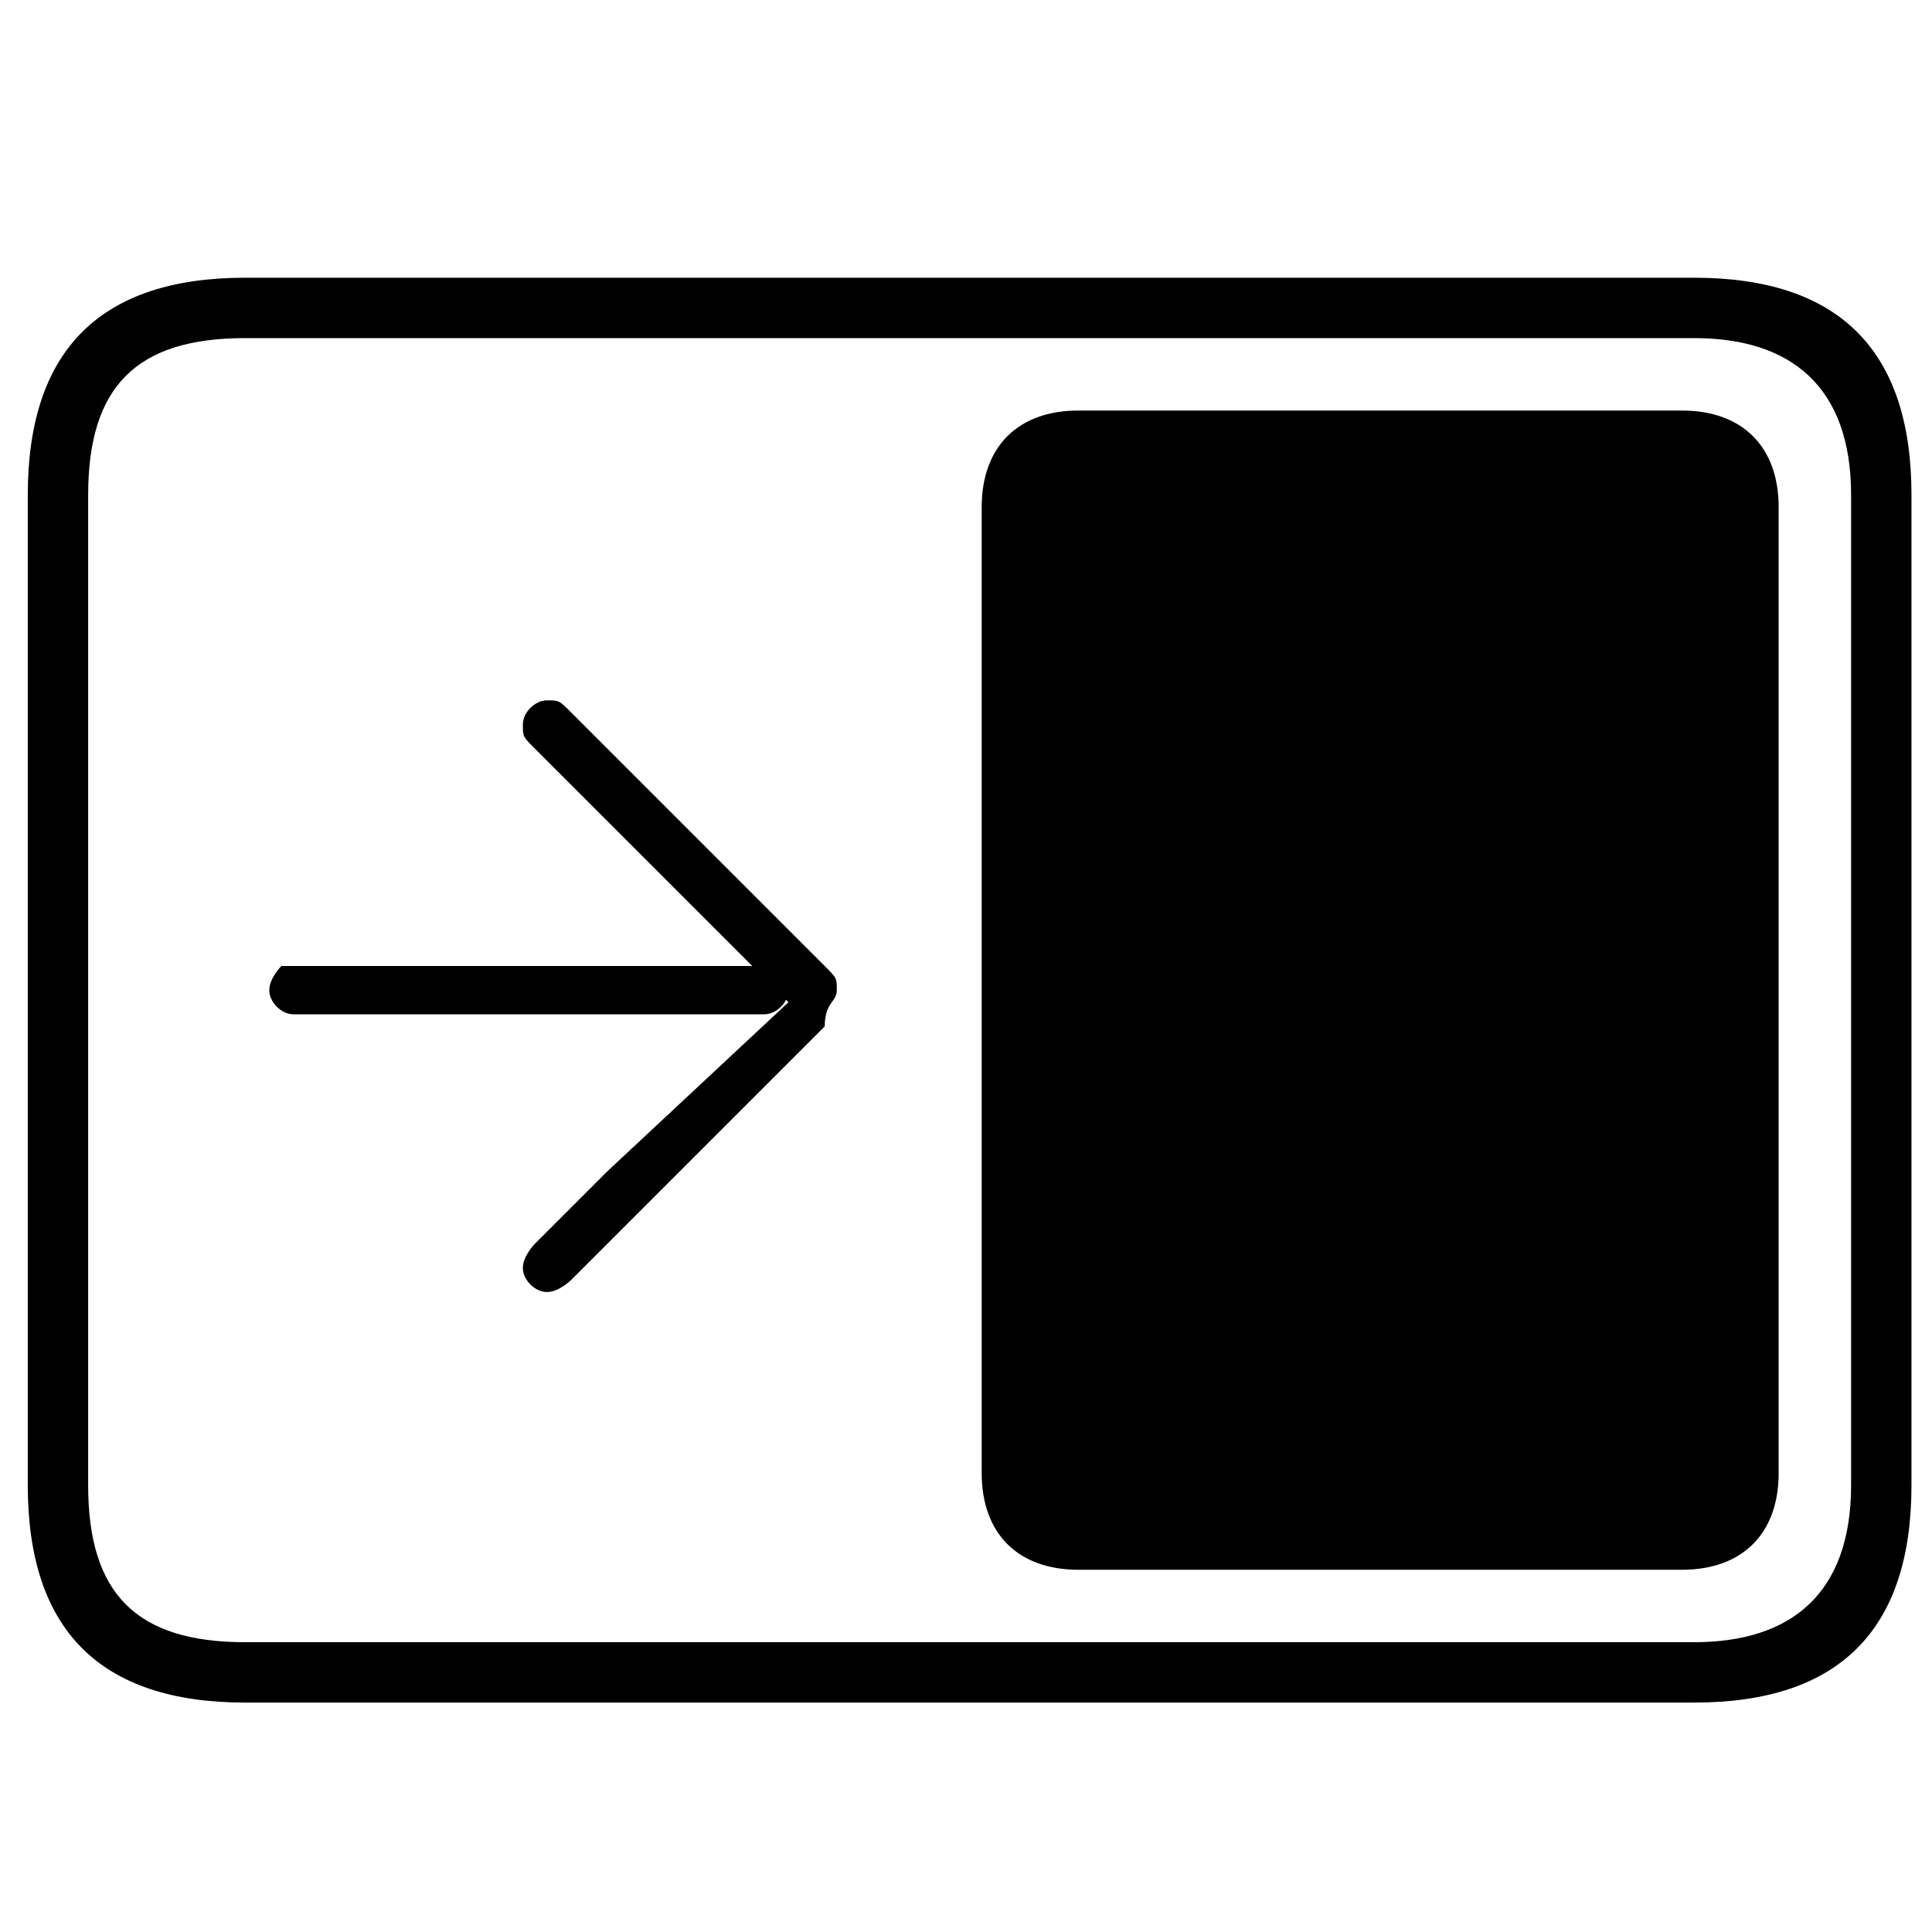
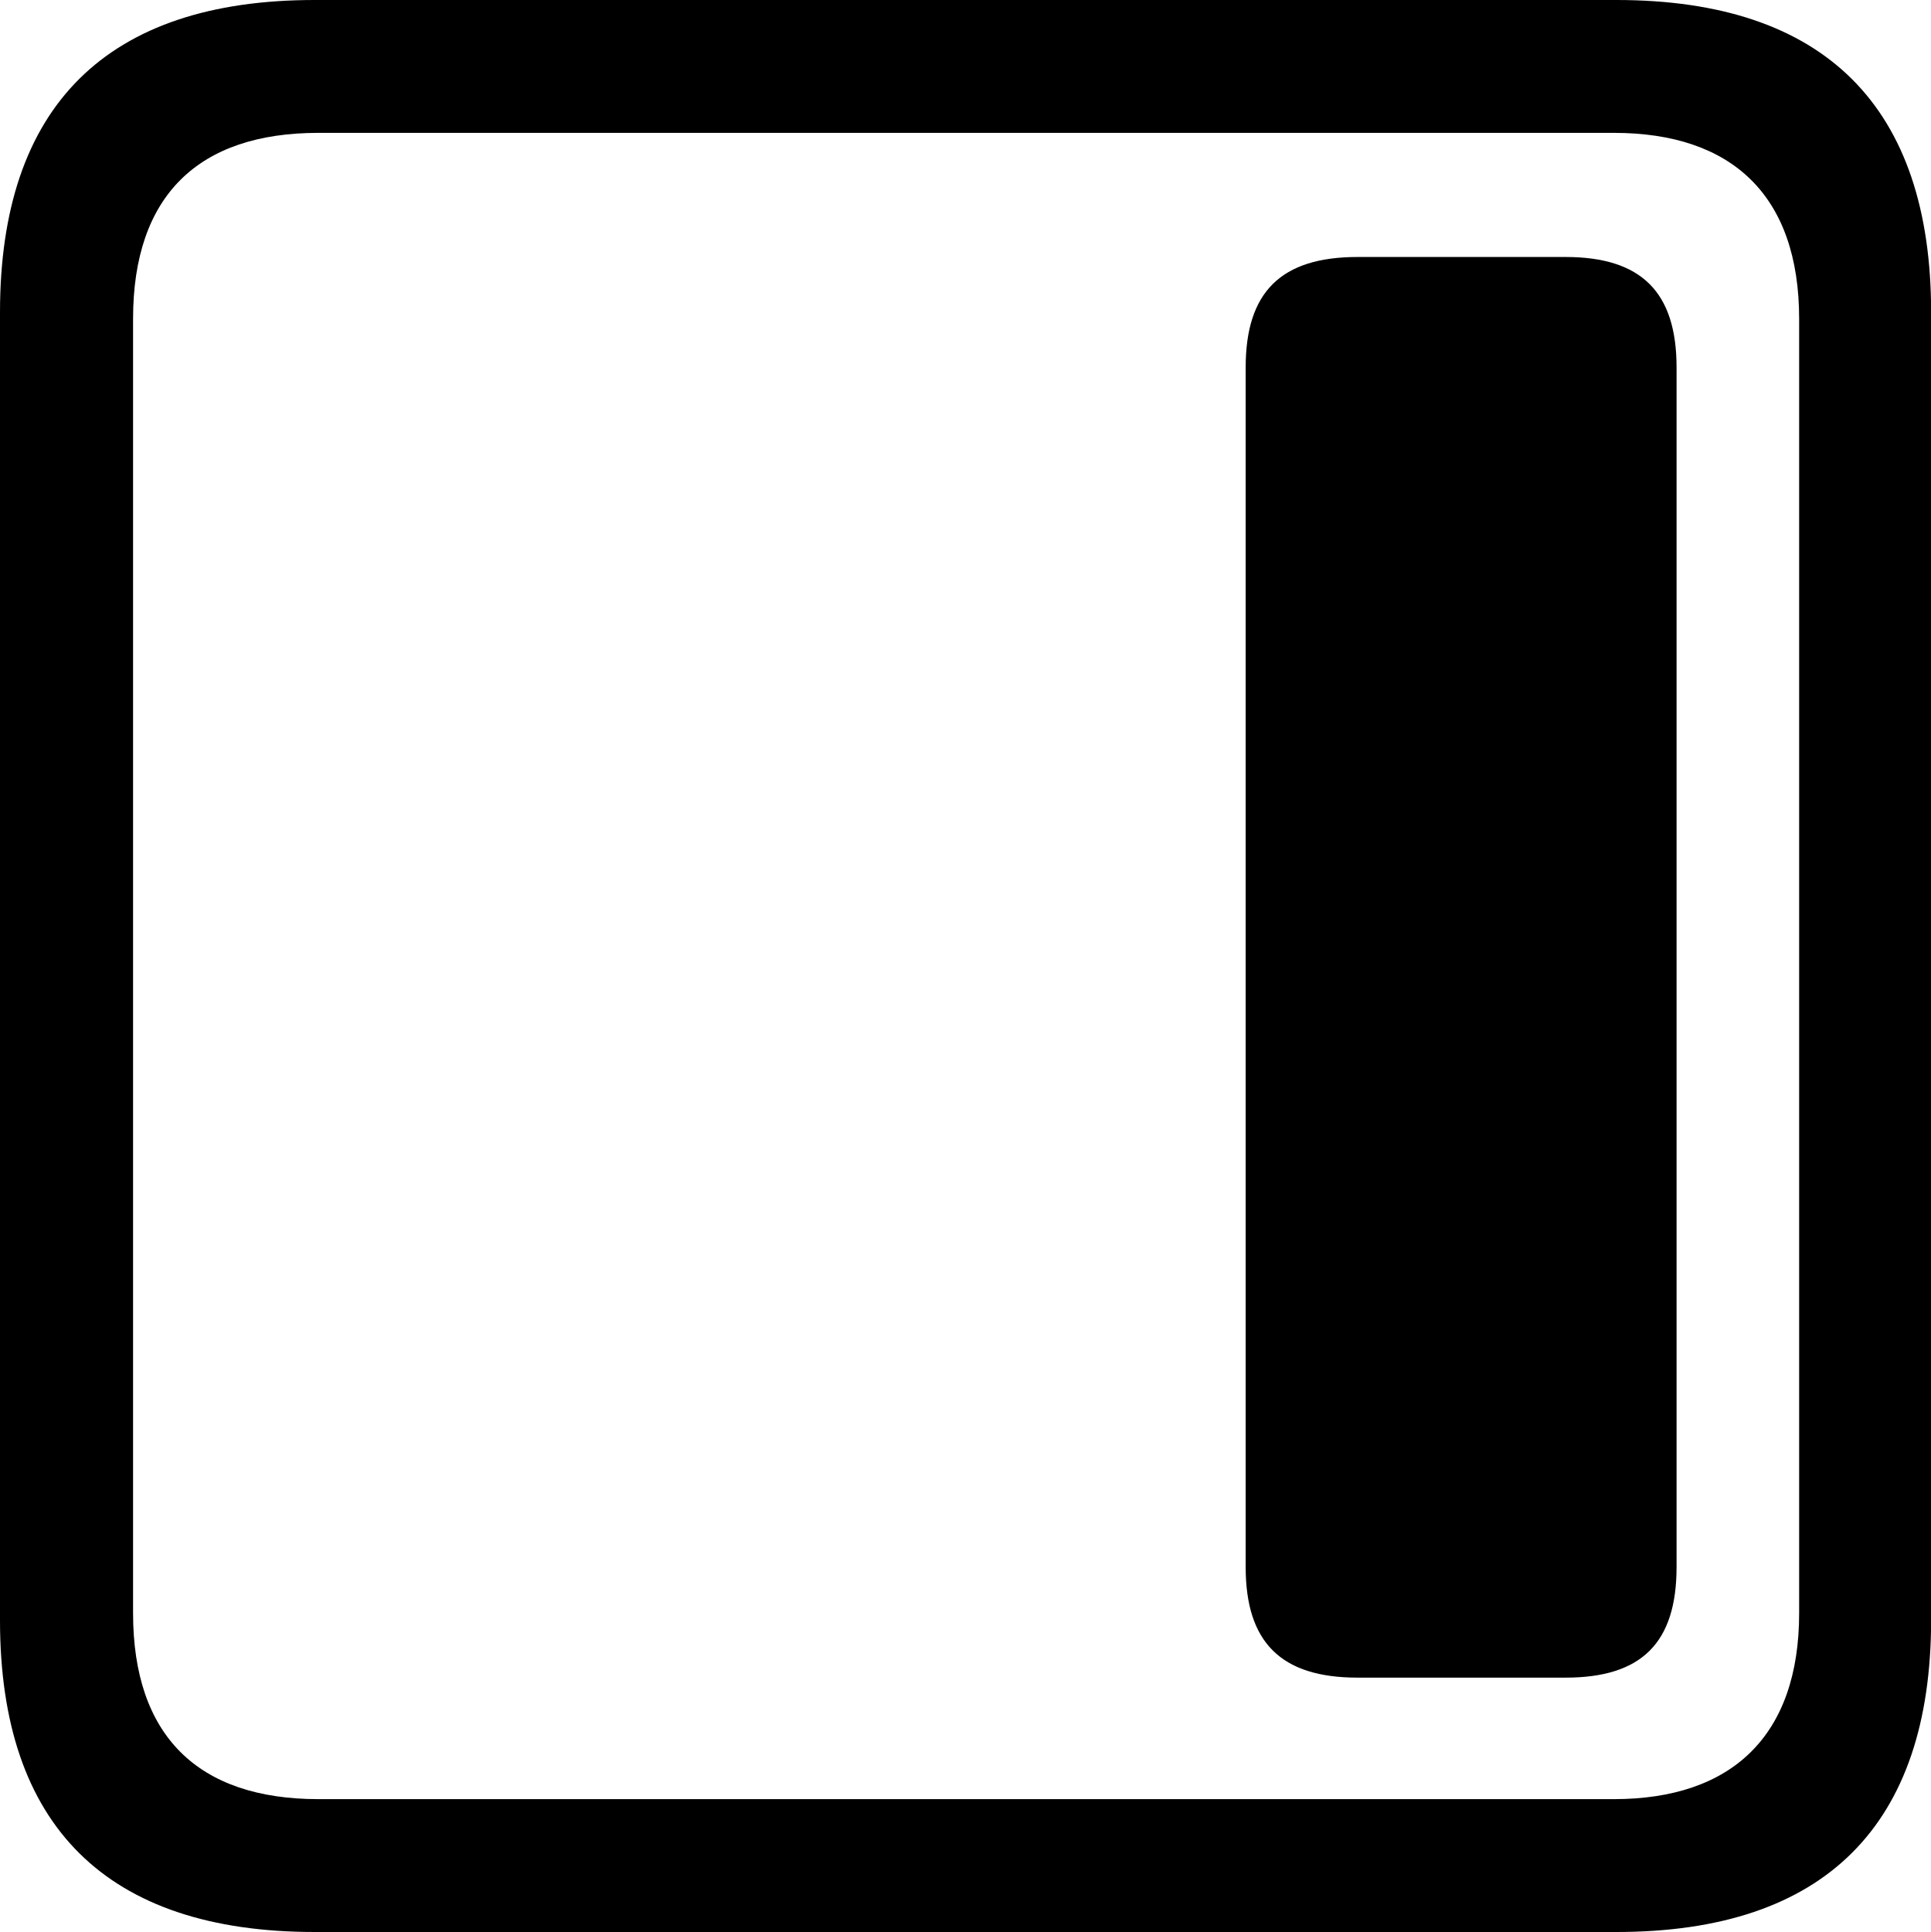
- <svg xmlns="http://www.w3.org/2000/svg" version="1.1" id="Layer_1" x="0px" y="0px" viewBox="0 0 16 16" style="enable-background:new 0 0 16 16;" xml:space="preserve">
-   <g id="Thin-M" transform="matrix(1 0 0 1 787.33 1126)">
-     <path d="M-773.4-1113c0.5,0,0.8-0.3,0.8-0.8v-8c0-0.5-0.3-0.8-0.8-0.8h-5c-0.5,0-0.8,0.3-0.8,0.8v8c0,0.5,0.3,0.8,0.8,0.8H-773.4z    M-780.4-1117.8c0-0.1,0-0.1-0.1-0.2l-2.1-2.1c-0.1-0.1-0.1-0.1-0.2-0.1c-0.1,0-0.2,0.1-0.2,0.2c0,0.1,0,0.1,0.1,0.2l0.6,0.6   l1.5,1.5l-1.5,1.4l-0.6,0.6c0,0-0.1,0.1-0.1,0.2c0,0.1,0.1,0.2,0.2,0.2c0.1,0,0.2-0.1,0.2-0.1l2.1-2.1   C-780.5-1117.7-780.4-1117.7-780.4-1117.8z M-785.1-1117.8c0,0.1,0.1,0.2,0.2,0.2h2.3l1.6,0c0.1,0,0.2-0.1,0.2-0.2   c0-0.1-0.1-0.2-0.2-0.2l-1.6,0h-2.4C-785-1118-785.1-1117.9-785.1-1117.8z M-785.3-1111.9h12c1.2,0,1.8-0.6,1.8-1.8v-8.2   c0-1.2-0.6-1.8-1.8-1.8h-12c-1.2,0-1.8,0.6-1.8,1.8v8.2C-787.1-1112.5-786.5-1111.9-785.3-1111.9z M-785.3-1112.4   c-0.9,0-1.3-0.4-1.3-1.3v-8.2c0-0.9,0.4-1.3,1.3-1.3h12c0.8,0,1.3,0.4,1.3,1.3v8.2c0,0.9-0.5,1.3-1.3,1.3H-785.3z" />
+ <svg xmlns="http://www.w3.org/2000/svg" id="Layer_3" data-name="Layer 3" viewBox="0 0 88.37 88.41">
+   <g id="Light-M">
+     <path d="M67.56,82.62h9.52c3.47,0,5.08-1.58,5.08-5.06V22.66c0-3.44-1.61-5.05-5.08-5.05H67.56c-3.51,0-5.12,1.61-5.12,5.05v54.9C62.44,81,64.05,82.62,67.56,82.62ZM19.83,94.26H79.41c9.55,0,14.4-4.9,14.4-14.29V20.14c0-9.39-4.85-14.29-14.4-14.29H19.83c-9.51,0-14.4,4.85-14.4,14.29V80C5.43,89.41,10.32,94.26,19.83,94.26ZM20,88.18c-5.51,0-8.48-2.9-8.48-8.51V20.44c0-5.65,3-8.51,8.48-8.51H79.29c5.4,0,8.48,2.86,8.48,8.51V79.67c0,5.61-3.08,8.51-8.48,8.51Z" transform="translate(-5.43 -5.85)" />
  </g>
</svg>
